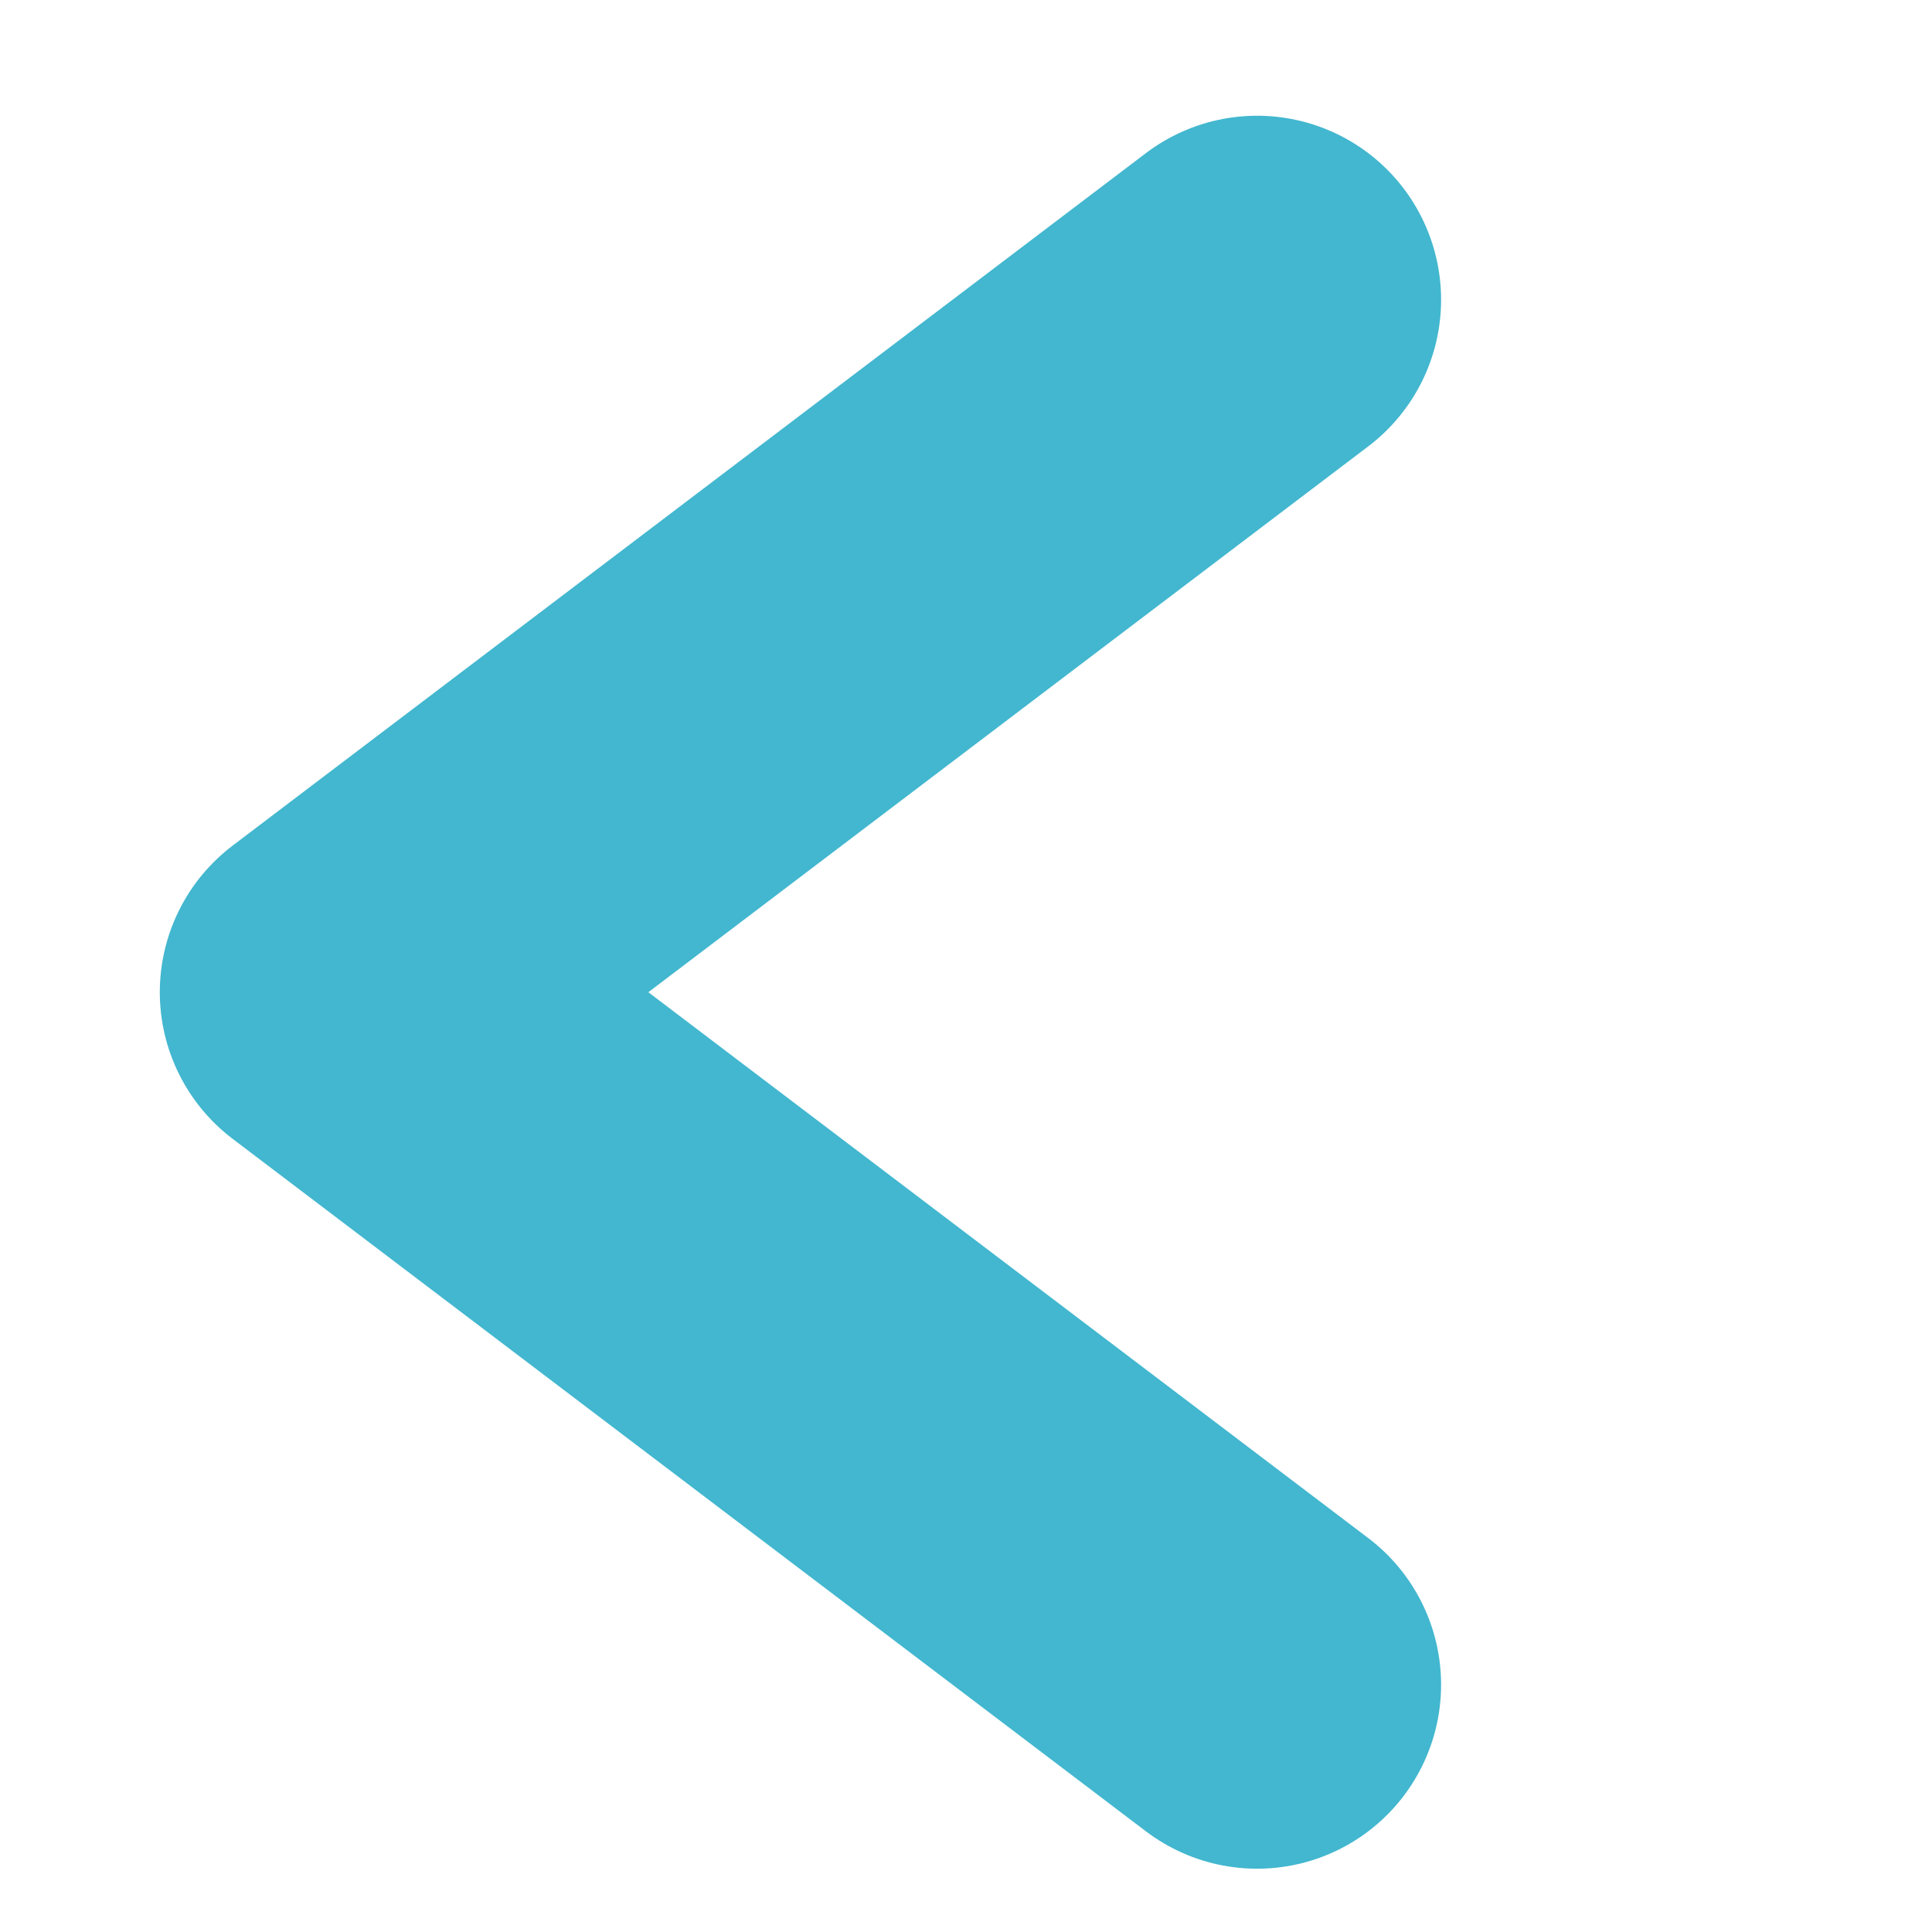
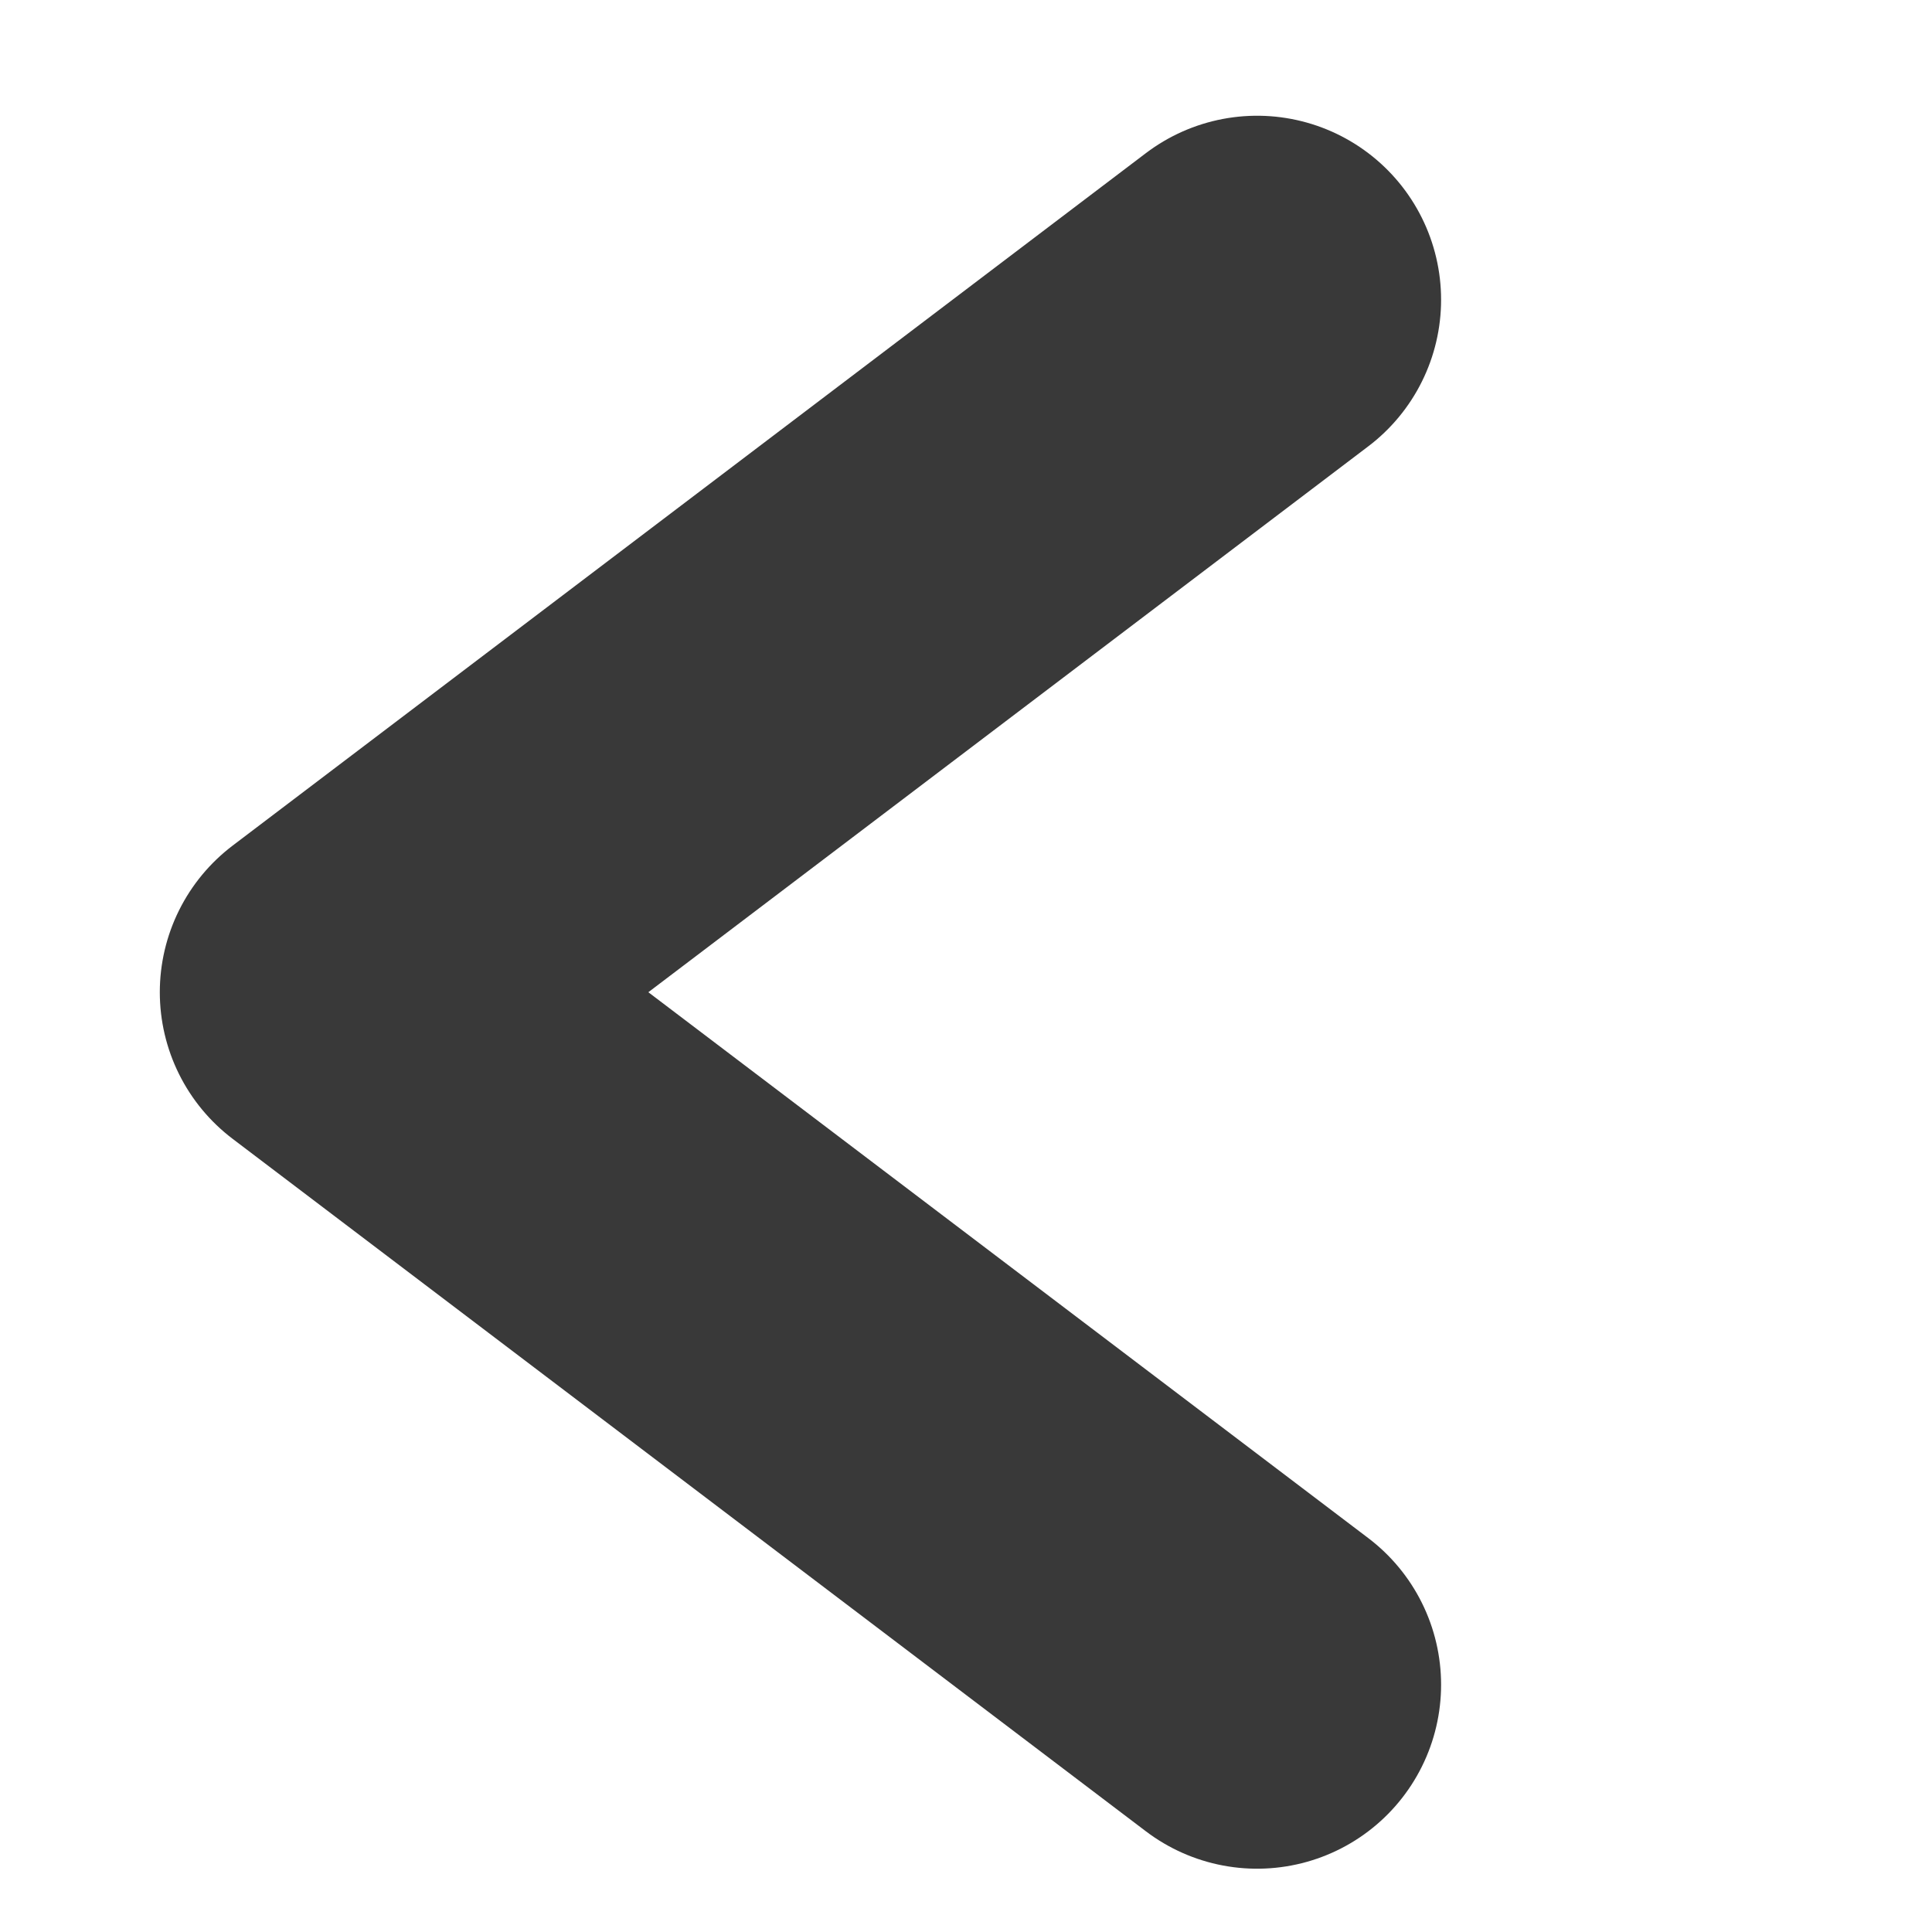
<svg xmlns="http://www.w3.org/2000/svg" width="100%" height="100%" viewBox="0 0 21 21" version="1.1" xml:space="preserve" style="fill-rule:evenodd;clip-rule:evenodd;stroke-linecap:round;stroke-linejoin:round;stroke-miterlimit:1.5;">
-   <path d="M13.664,18.312l-9.927,-7.527l9.927,-7.527" style="fill:none;stroke:#42b7cf;stroke-width:4px;" />
+   <path d="M13.664,18.312L3.737,10.785L13.664,3.258" style="fill:none;stroke:rgb(57,57,57);stroke-width:4px;" />
</svg>
